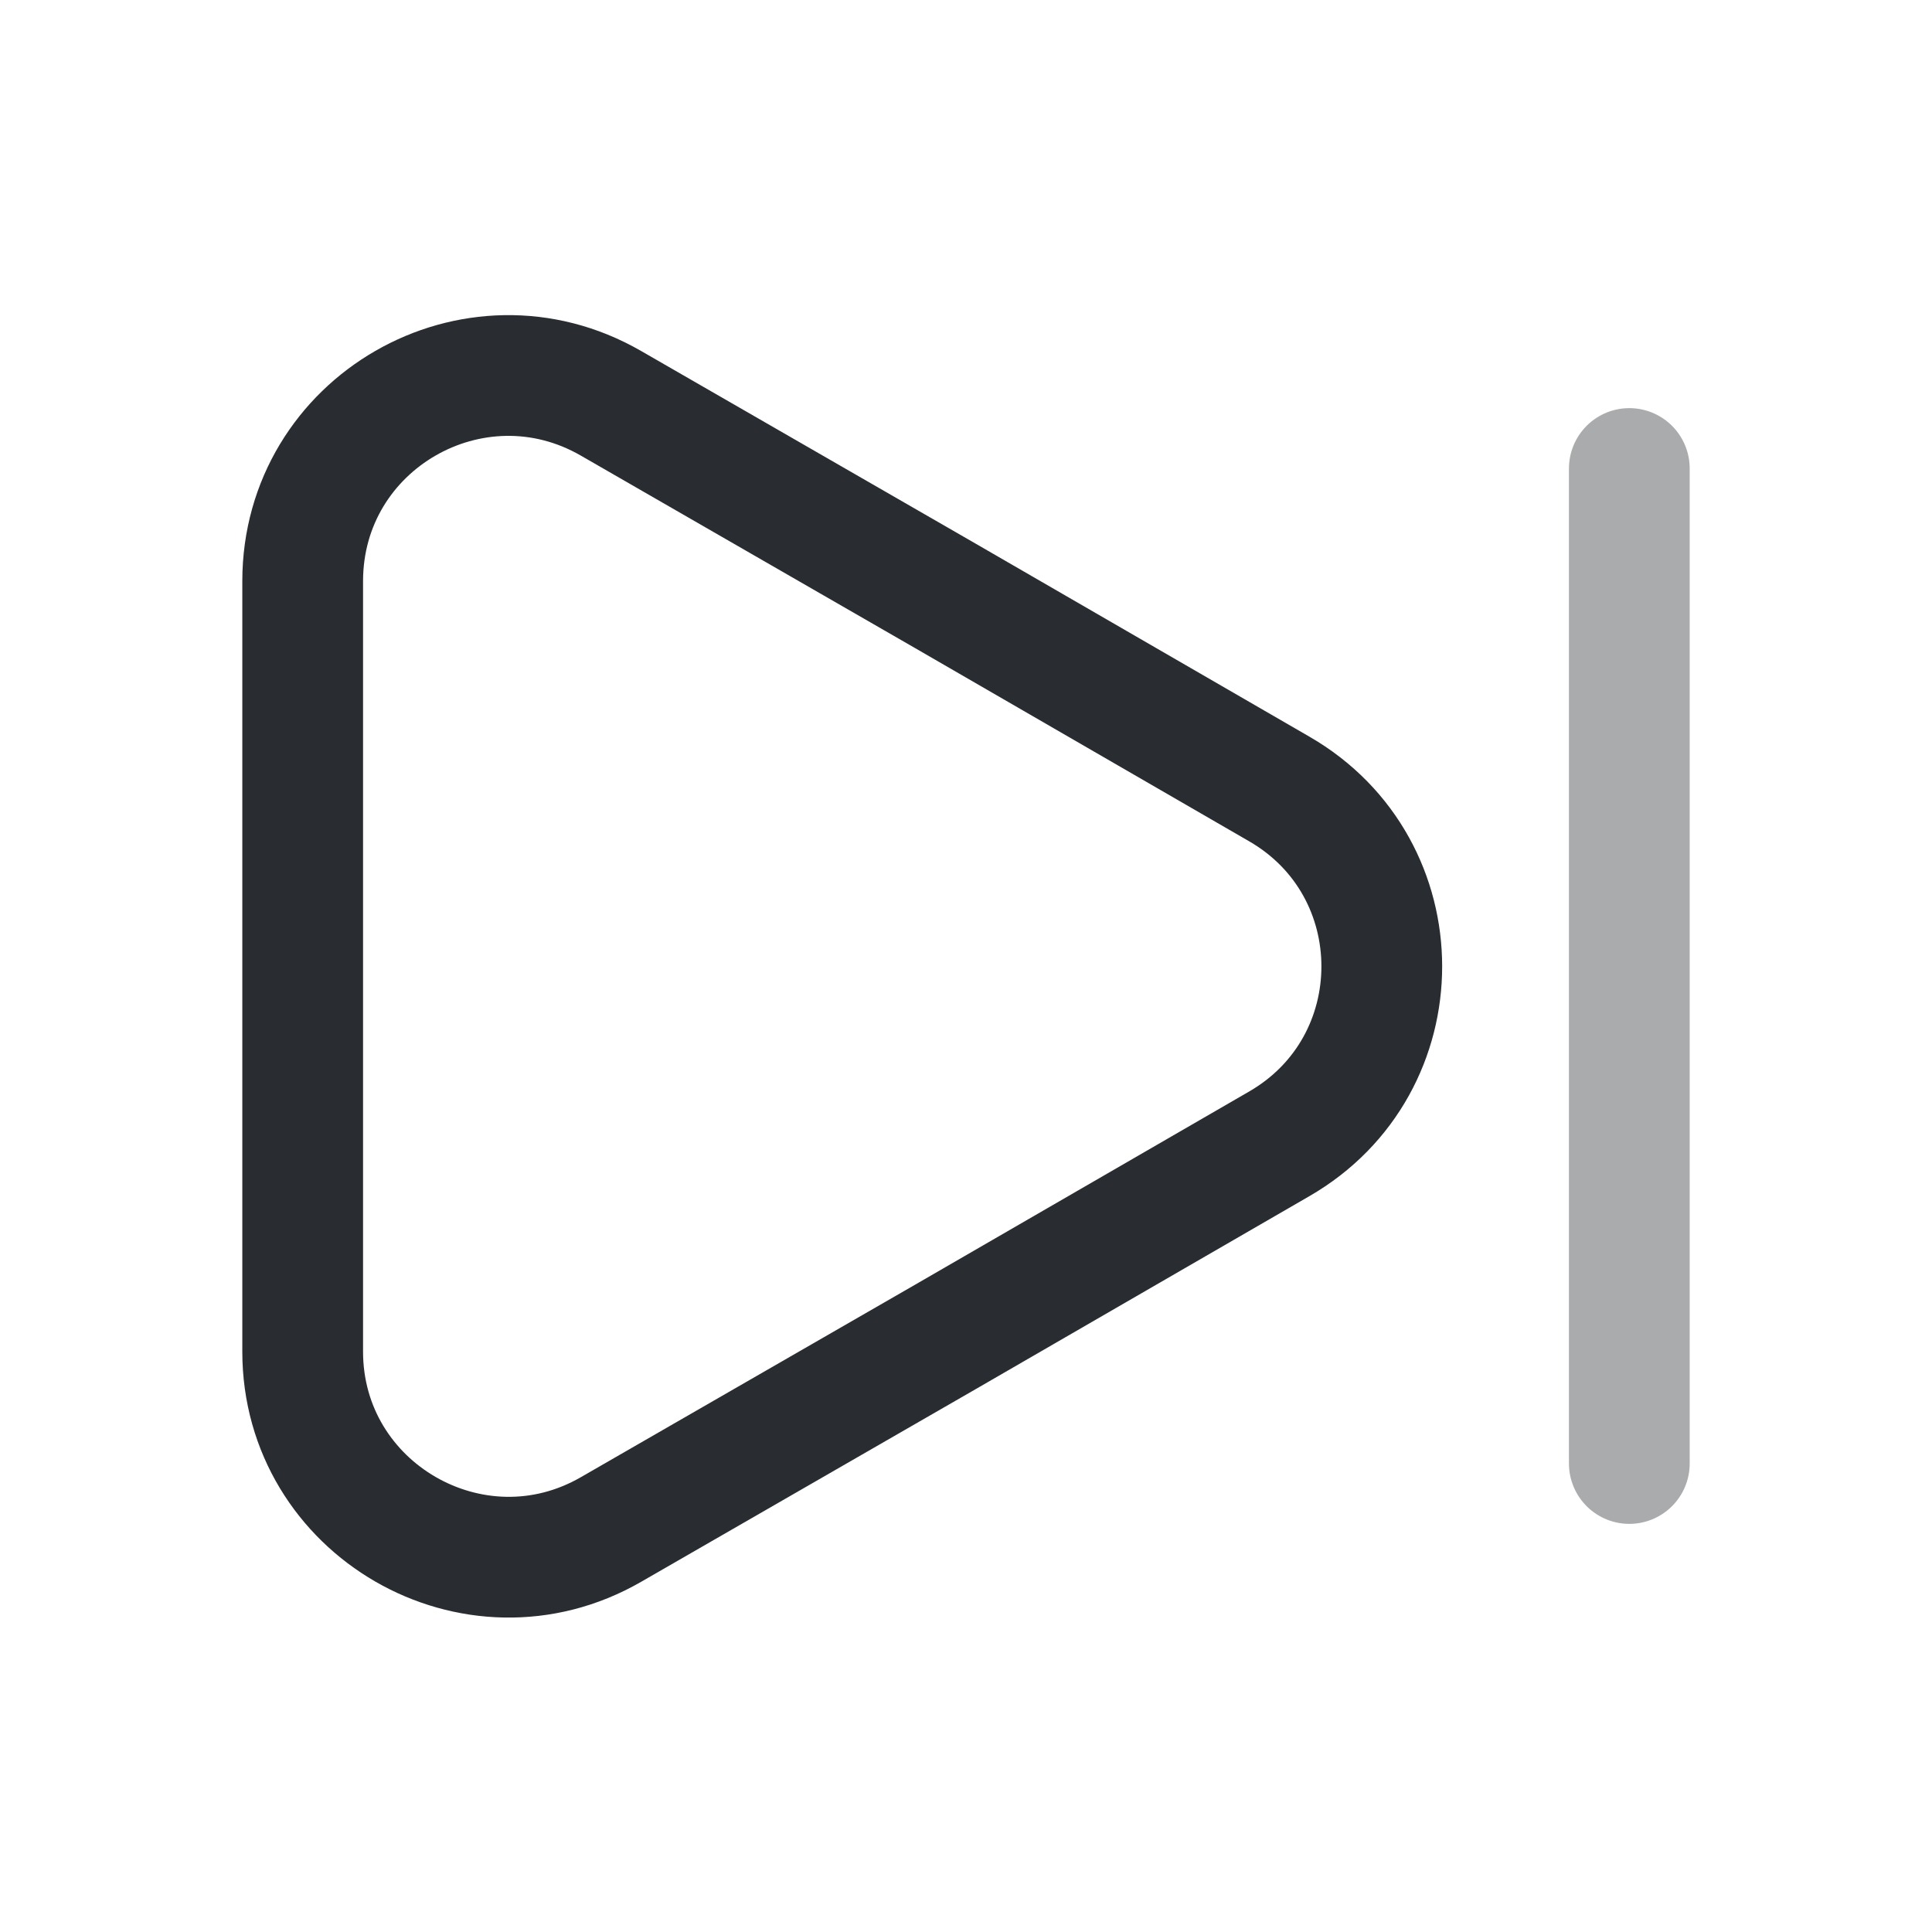
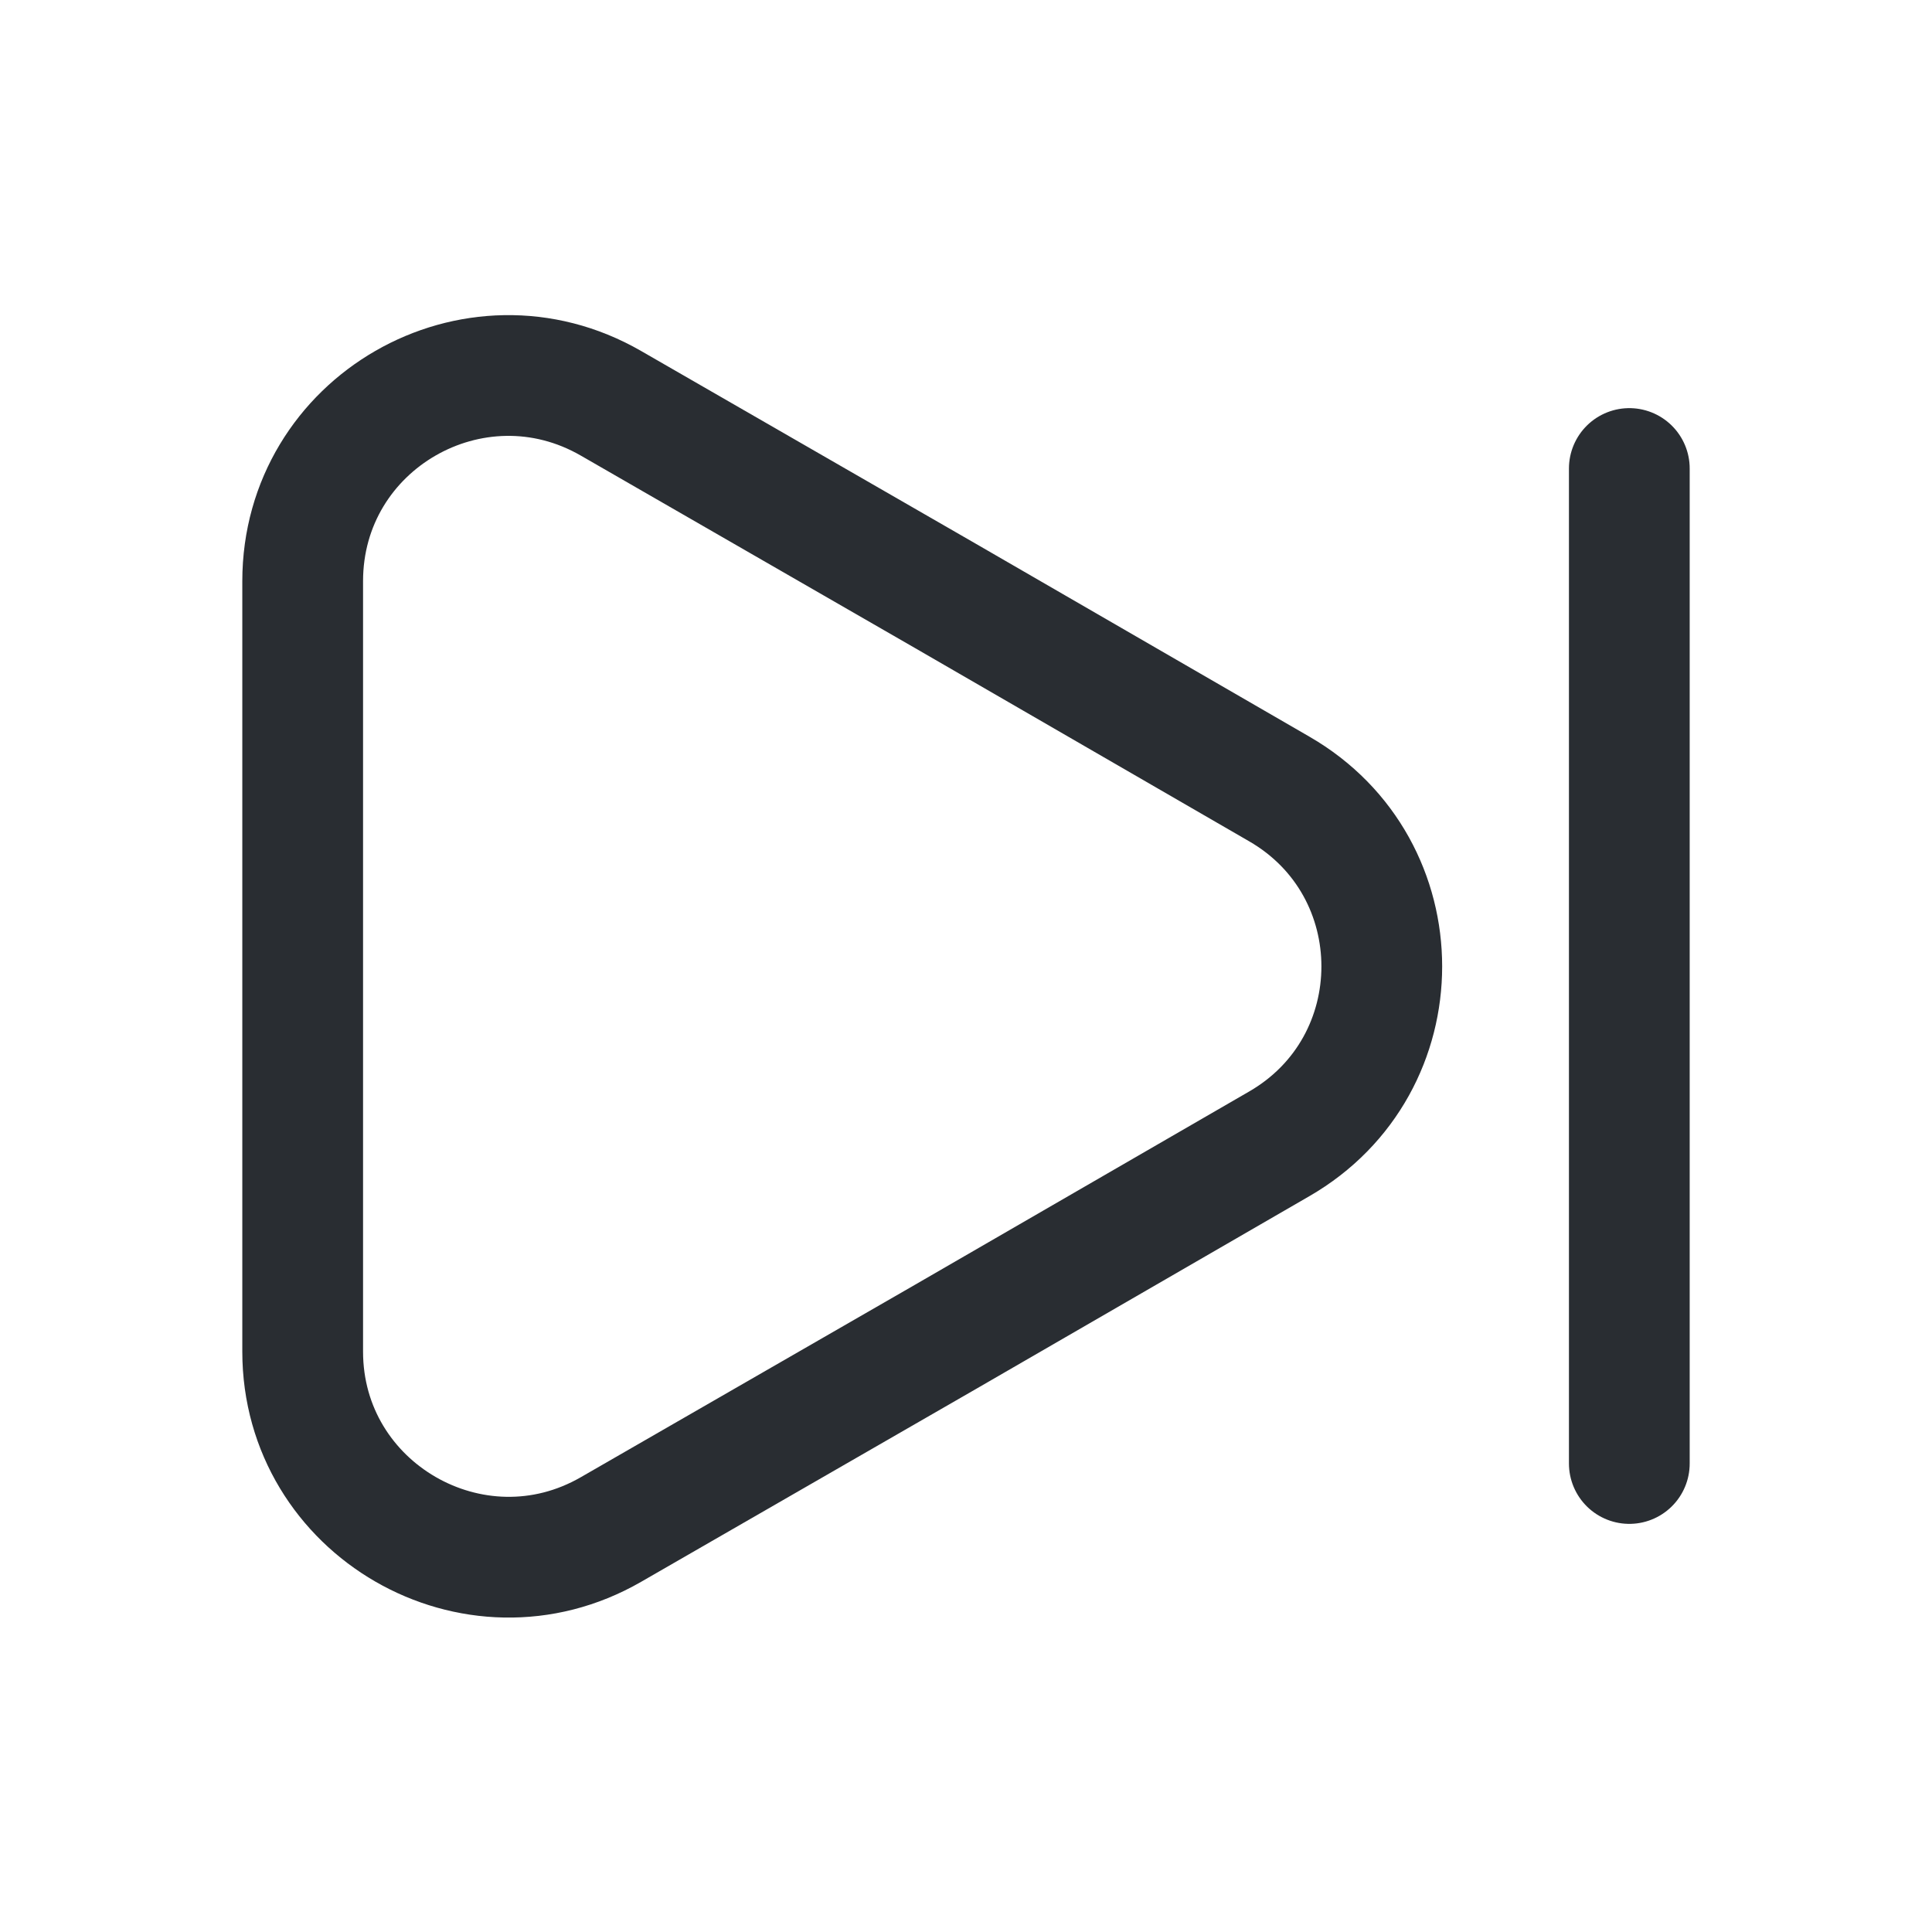
<svg xmlns="http://www.w3.org/2000/svg" width="800px" height="800px" viewBox="0 0 24 24" fill="none">
  <path d="M3.76 7.22V16.79C3.76 18.75 5.89 19.98 7.59 19L11.74 16.61L15.89 14.21C17.59 13.23 17.59 10.78 15.89 9.8L11.74 7.4L7.59 5.01C5.89 4.03 3.76 5.25 3.76 7.22Z" stroke="#292D32" stroke-width="1.5" stroke-linecap="round" stroke-linejoin="round" />
-   <path opacity="0.4" d="M20.24 18.18V5.82" stroke="#292D32" stroke-width="1.5" stroke-linecap="round" stroke-linejoin="round" />
+   <path d="M20.24 18.18V5.82" stroke="#292D32" stroke-width="1.5" stroke-linecap="round" stroke-linejoin="round" />
</svg>
